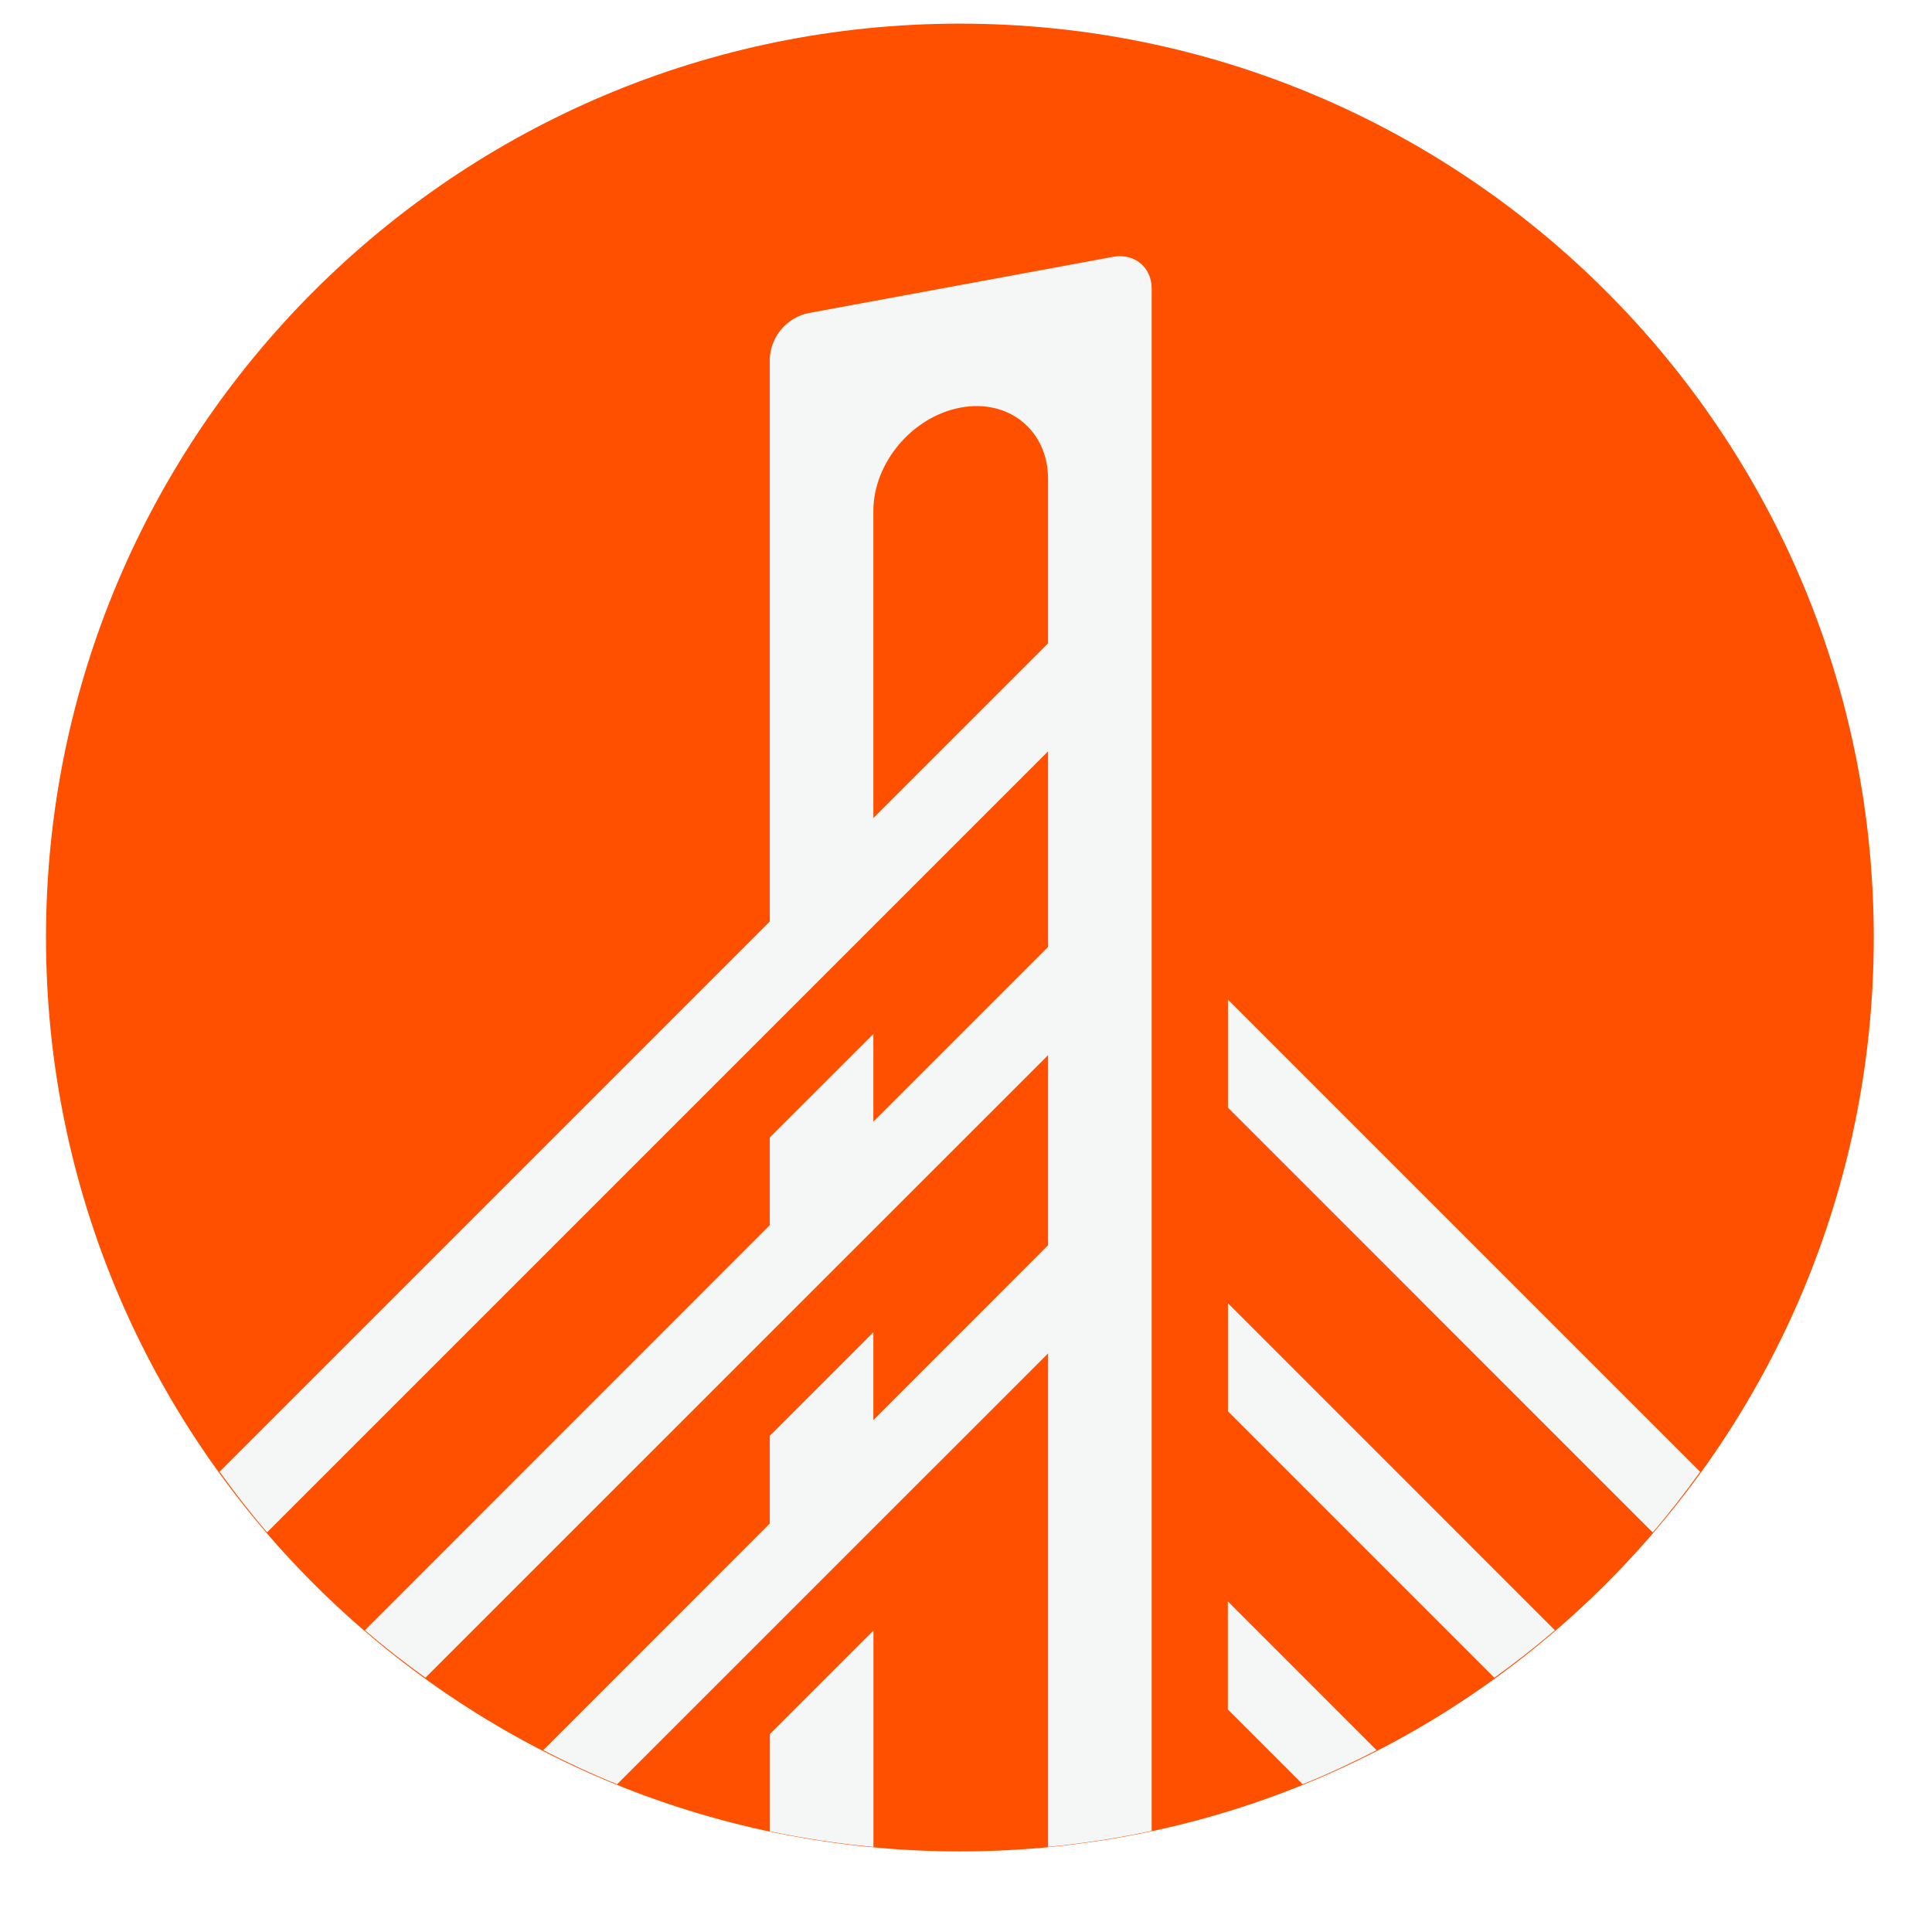
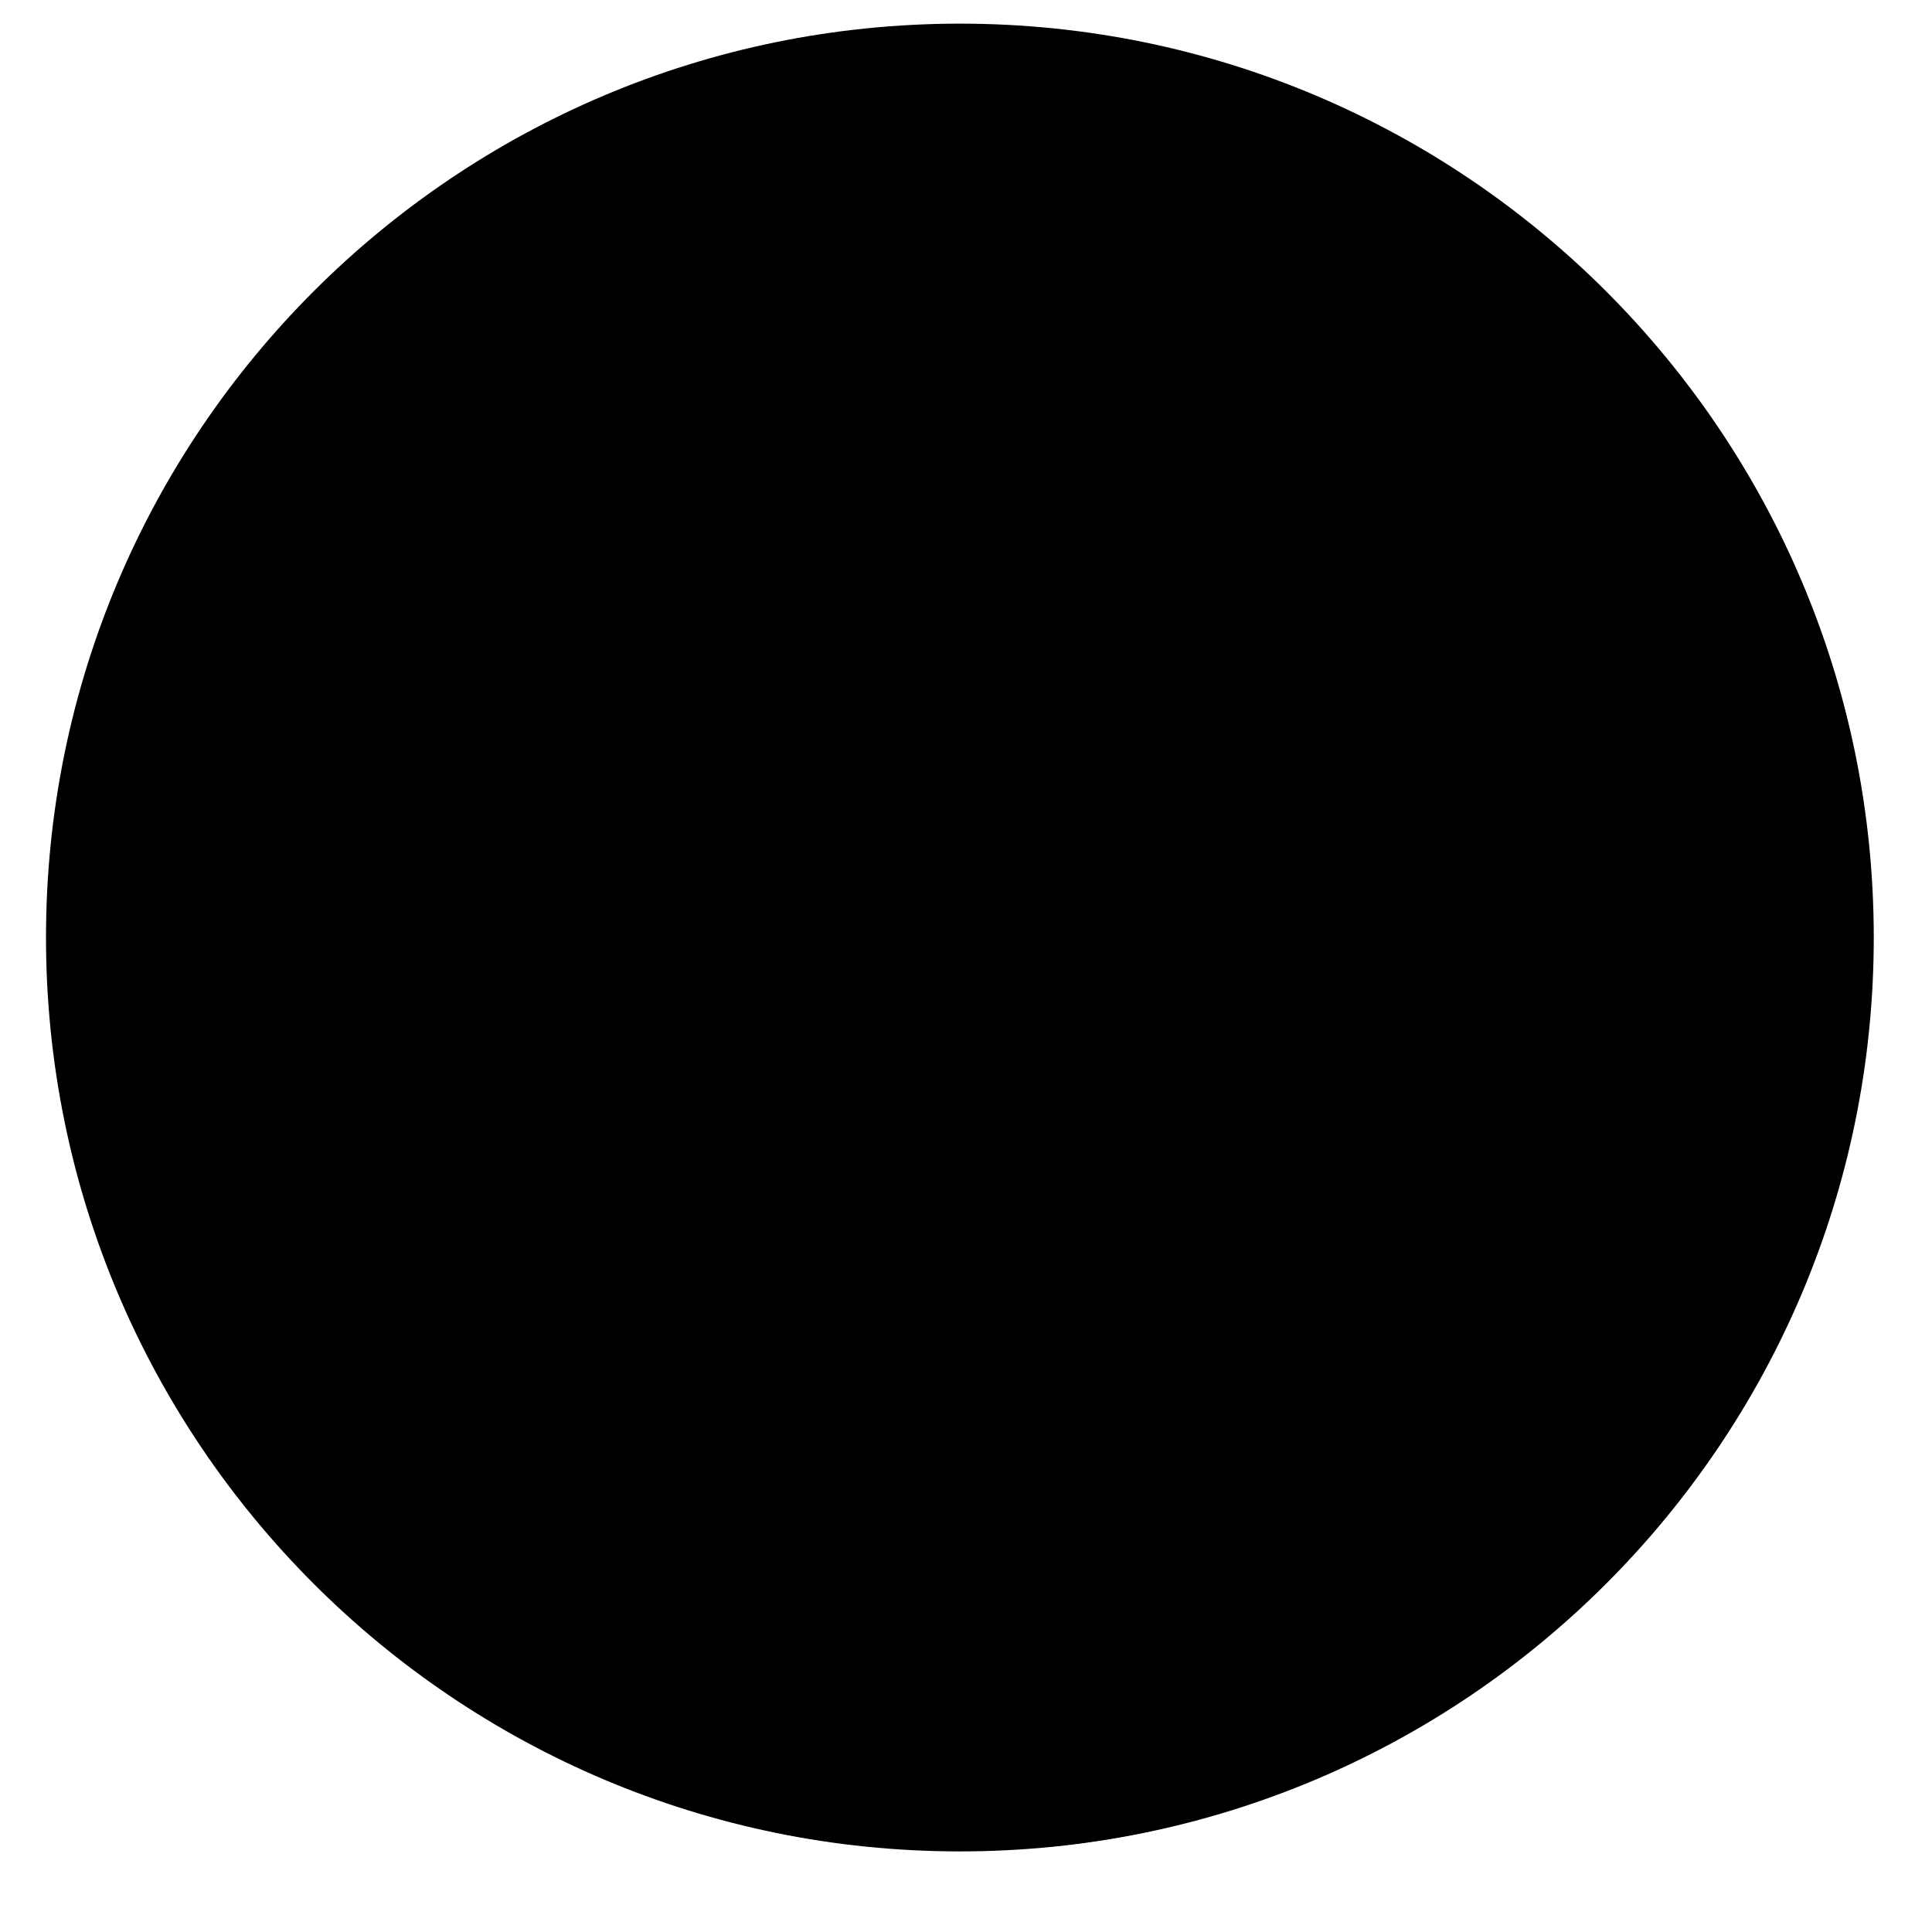
<svg xmlns="http://www.w3.org/2000/svg" t="1620916774922" class="icon" viewBox="0 0 1024 1024" version="1.1" p-id="9170" width="200" height="200">
  <defs>
    <style type="text/css" />
  </defs>
-   <path d="M24.381 496.884C24.381 764.44 241.225 981.285 508.782 981.285c267.508 0 484.352-216.844 484.352-484.401 0-267.508-216.844-484.352-484.352-484.352C241.225 12.532 24.381 229.376 24.381 496.884" fill="#FF5000" p-id="9171" />
-   <path d="M462.897 433.591V270.824c0-25.551 20.724-50.078 46.324-54.808 25.502-4.73 46.226 12.19 46.275 37.693v87.284L462.897 433.591z m147.505 228.84V152.869c0-11.313-9.216-18.822-20.578-16.725l-161.304 29.794a25.844 25.844 0 0 0-20.529 24.283v298.228l-291.596 291.596c7.948 11.02 16.286 21.797 25.161 32.134l413.94-413.94v103.668l-92.599 92.599v-46.47l-54.906 54.857v46.47L193.39 864.061c10.289 8.826 21.065 17.213 32.085 25.161l330.021-329.972v100.742l-92.599 92.648v-46.519l-54.906 54.906v46.47l-120.101 120.149c12.776 6.534 25.844 12.629 39.205 18.042l228.401-228.352v261.559a492.008 492.008 0 0 0 54.906-8.485v-307.98z" fill="#F5F6F6" p-id="9172" />
-   <path d="M462.946 864.207l-54.906 54.906v51.493c17.944 3.803 36.279 6.583 54.906 8.29v-114.688zM650.776 848.75v57.295l39.643 39.643c13.41-5.364 26.429-11.508 39.205-18.042l-78.848-78.897zM650.825 529.798v57.246l225.134 225.182c8.875-10.338 17.213-21.114 25.161-32.134l-250.295-250.295zM650.825 690.712v57.295l141.214 141.214c11.02-7.948 21.797-16.335 32.085-25.161l-173.3-173.349z" fill="#F5F6F6" p-id="9173" />
+   <path d="M24.381 496.884C24.381 764.44 241.225 981.285 508.782 981.285c267.508 0 484.352-216.844 484.352-484.401 0-267.508-216.844-484.352-484.352-484.352C241.225 12.532 24.381 229.376 24.381 496.884" fill="#000" p-id="9171" />
+   <path d="M462.897 433.591V270.824c0-25.551 20.724-50.078 46.324-54.808 25.502-4.73 46.226 12.19 46.275 37.693v87.284L462.897 433.591z m147.505 228.84V152.869c0-11.313-9.216-18.822-20.578-16.725l-161.304 29.794a25.844 25.844 0 0 0-20.529 24.283v298.228l-291.596 291.596c7.948 11.02 16.286 21.797 25.161 32.134l413.94-413.94v103.668l-92.599 92.599v-46.47l-54.906 54.857v46.47L193.39 864.061c10.289 8.826 21.065 17.213 32.085 25.161l330.021-329.972v100.742l-92.599 92.648v-46.519l-54.906 54.906v46.47l-120.101 120.149c12.776 6.534 25.844 12.629 39.205 18.042l228.401-228.352v261.559a492.008 492.008 0 0 0 54.906-8.485v-307.98z" fill="#000" p-id="9172" />
+   <path d="M462.946 864.207l-54.906 54.906v51.493c17.944 3.803 36.279 6.583 54.906 8.29v-114.688zM650.776 848.75v57.295l39.643 39.643c13.41-5.364 26.429-11.508 39.205-18.042l-78.848-78.897zM650.825 529.798v57.246l225.134 225.182c8.875-10.338 17.213-21.114 25.161-32.134l-250.295-250.295zM650.825 690.712v57.295l141.214 141.214c11.02-7.948 21.797-16.335 32.085-25.161l-173.3-173.349z" fill="#000" p-id="9173" />
</svg>
